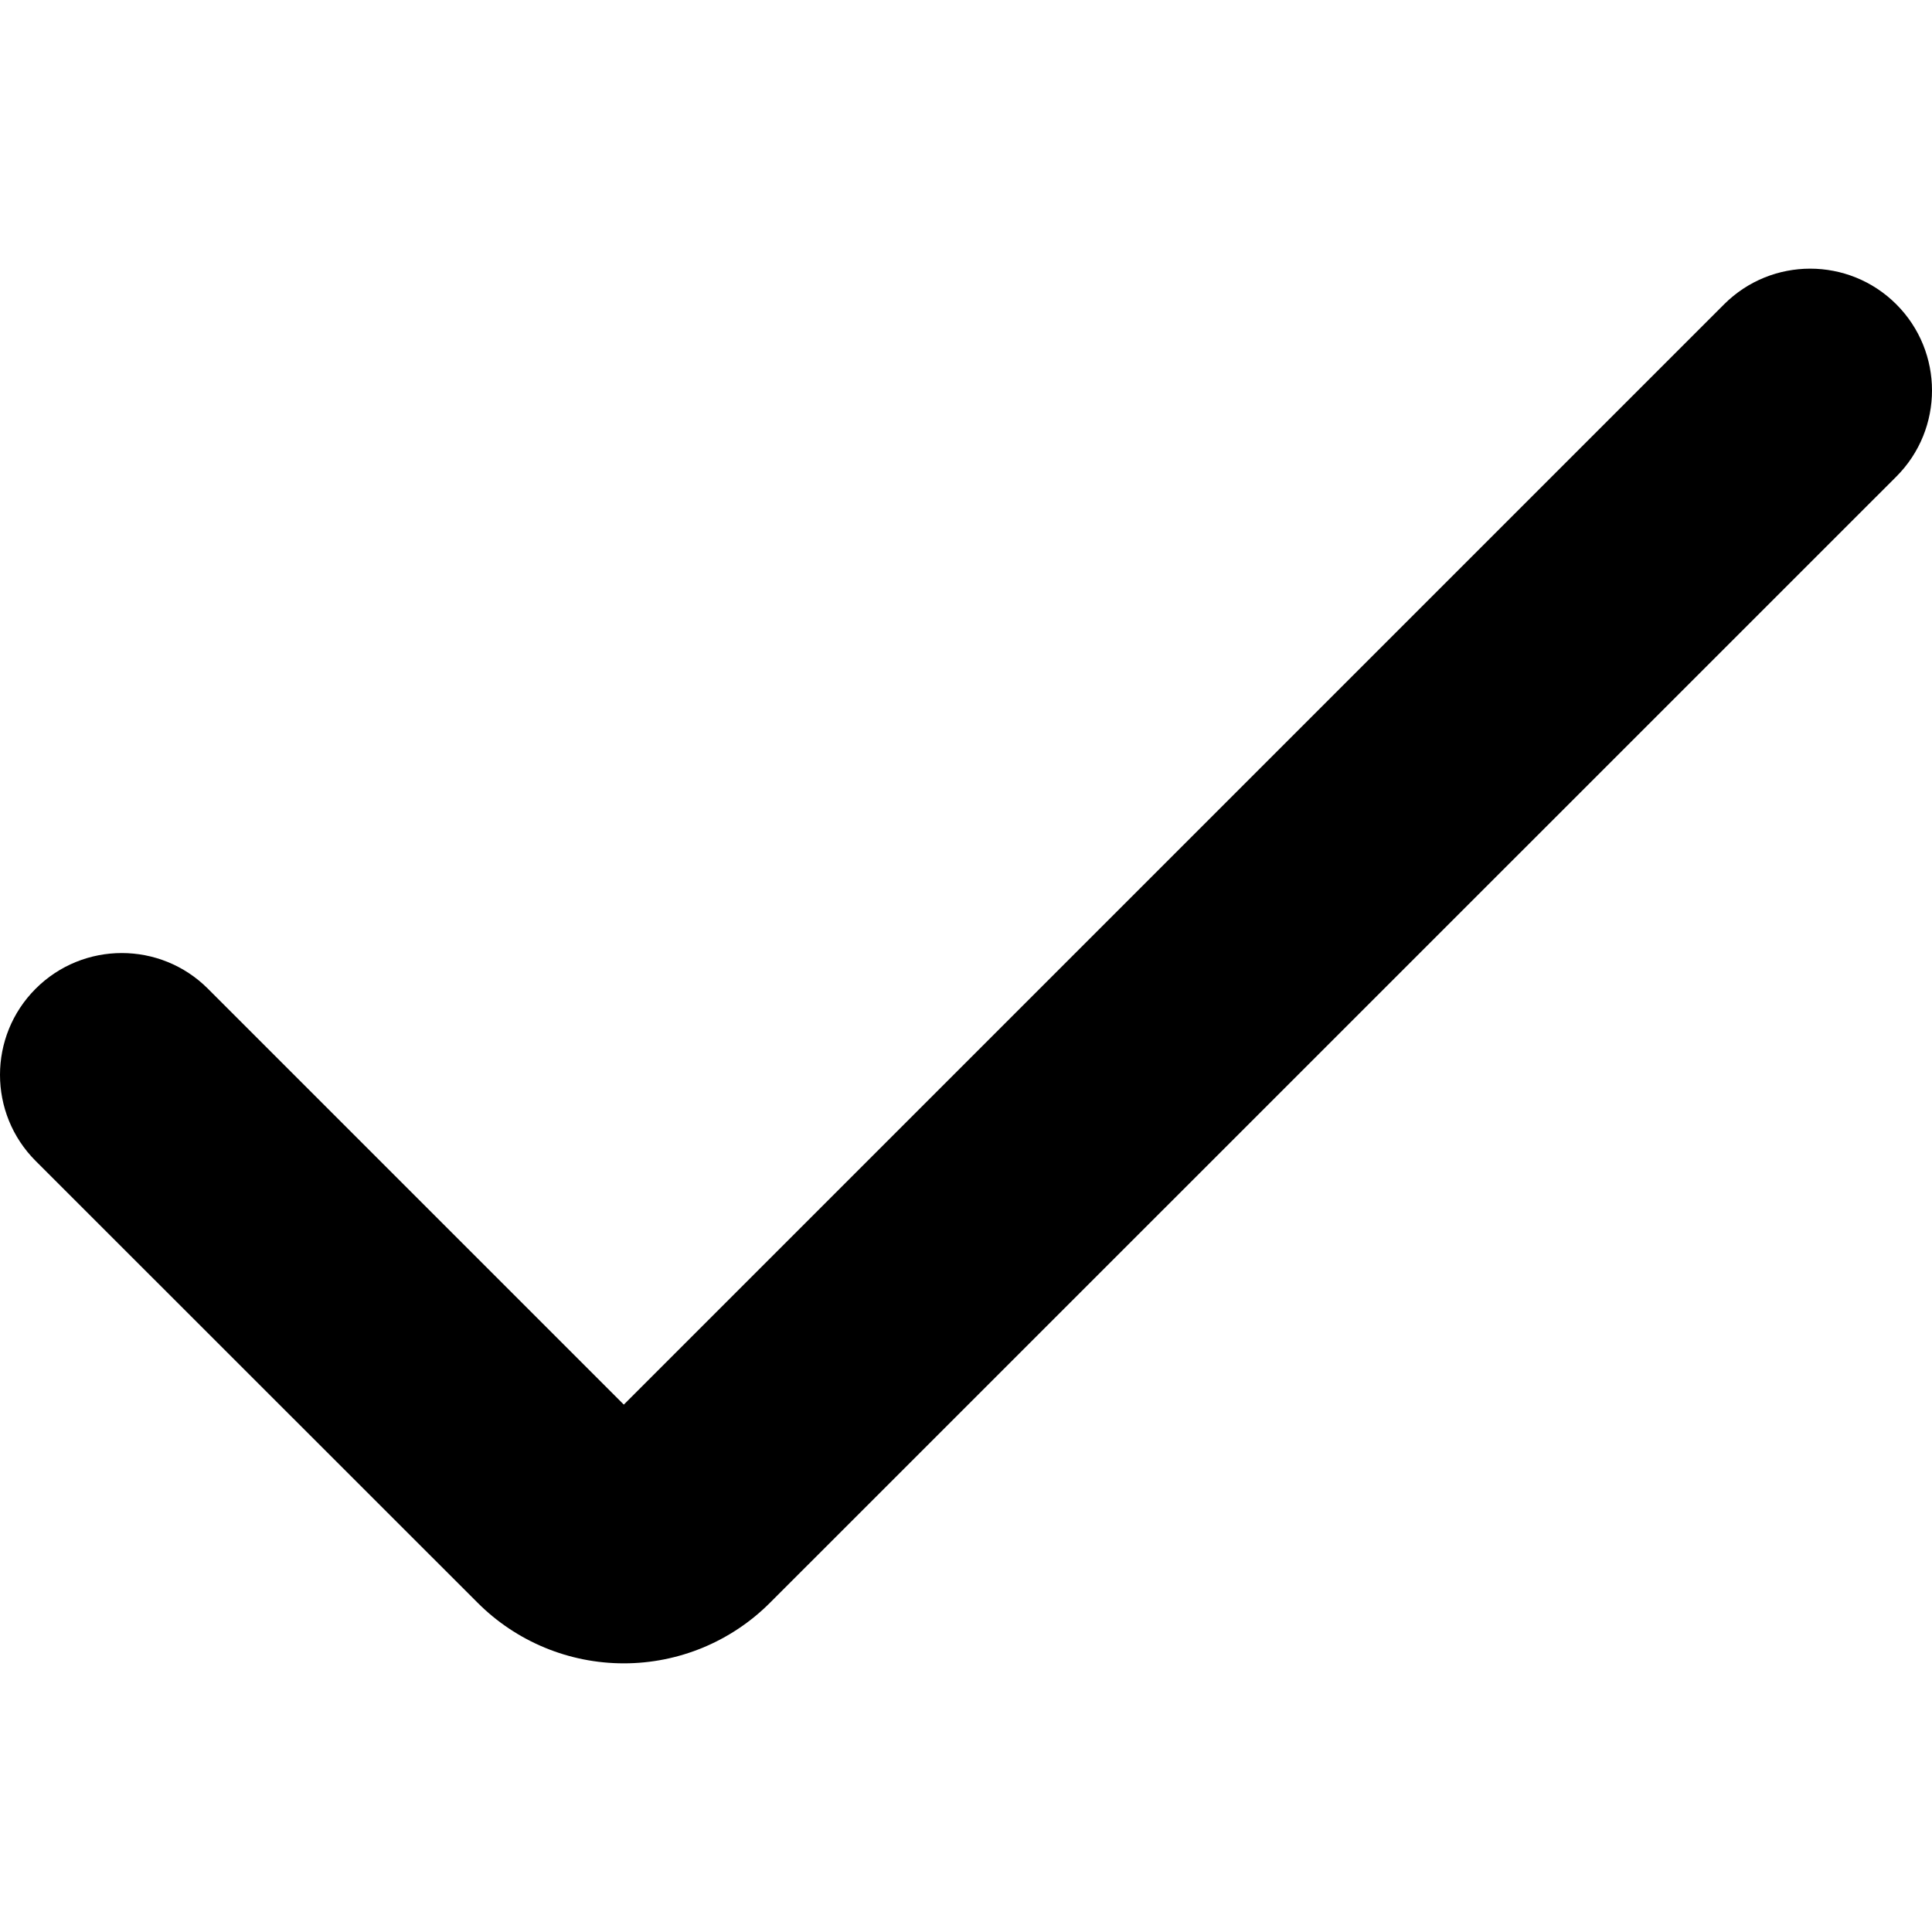
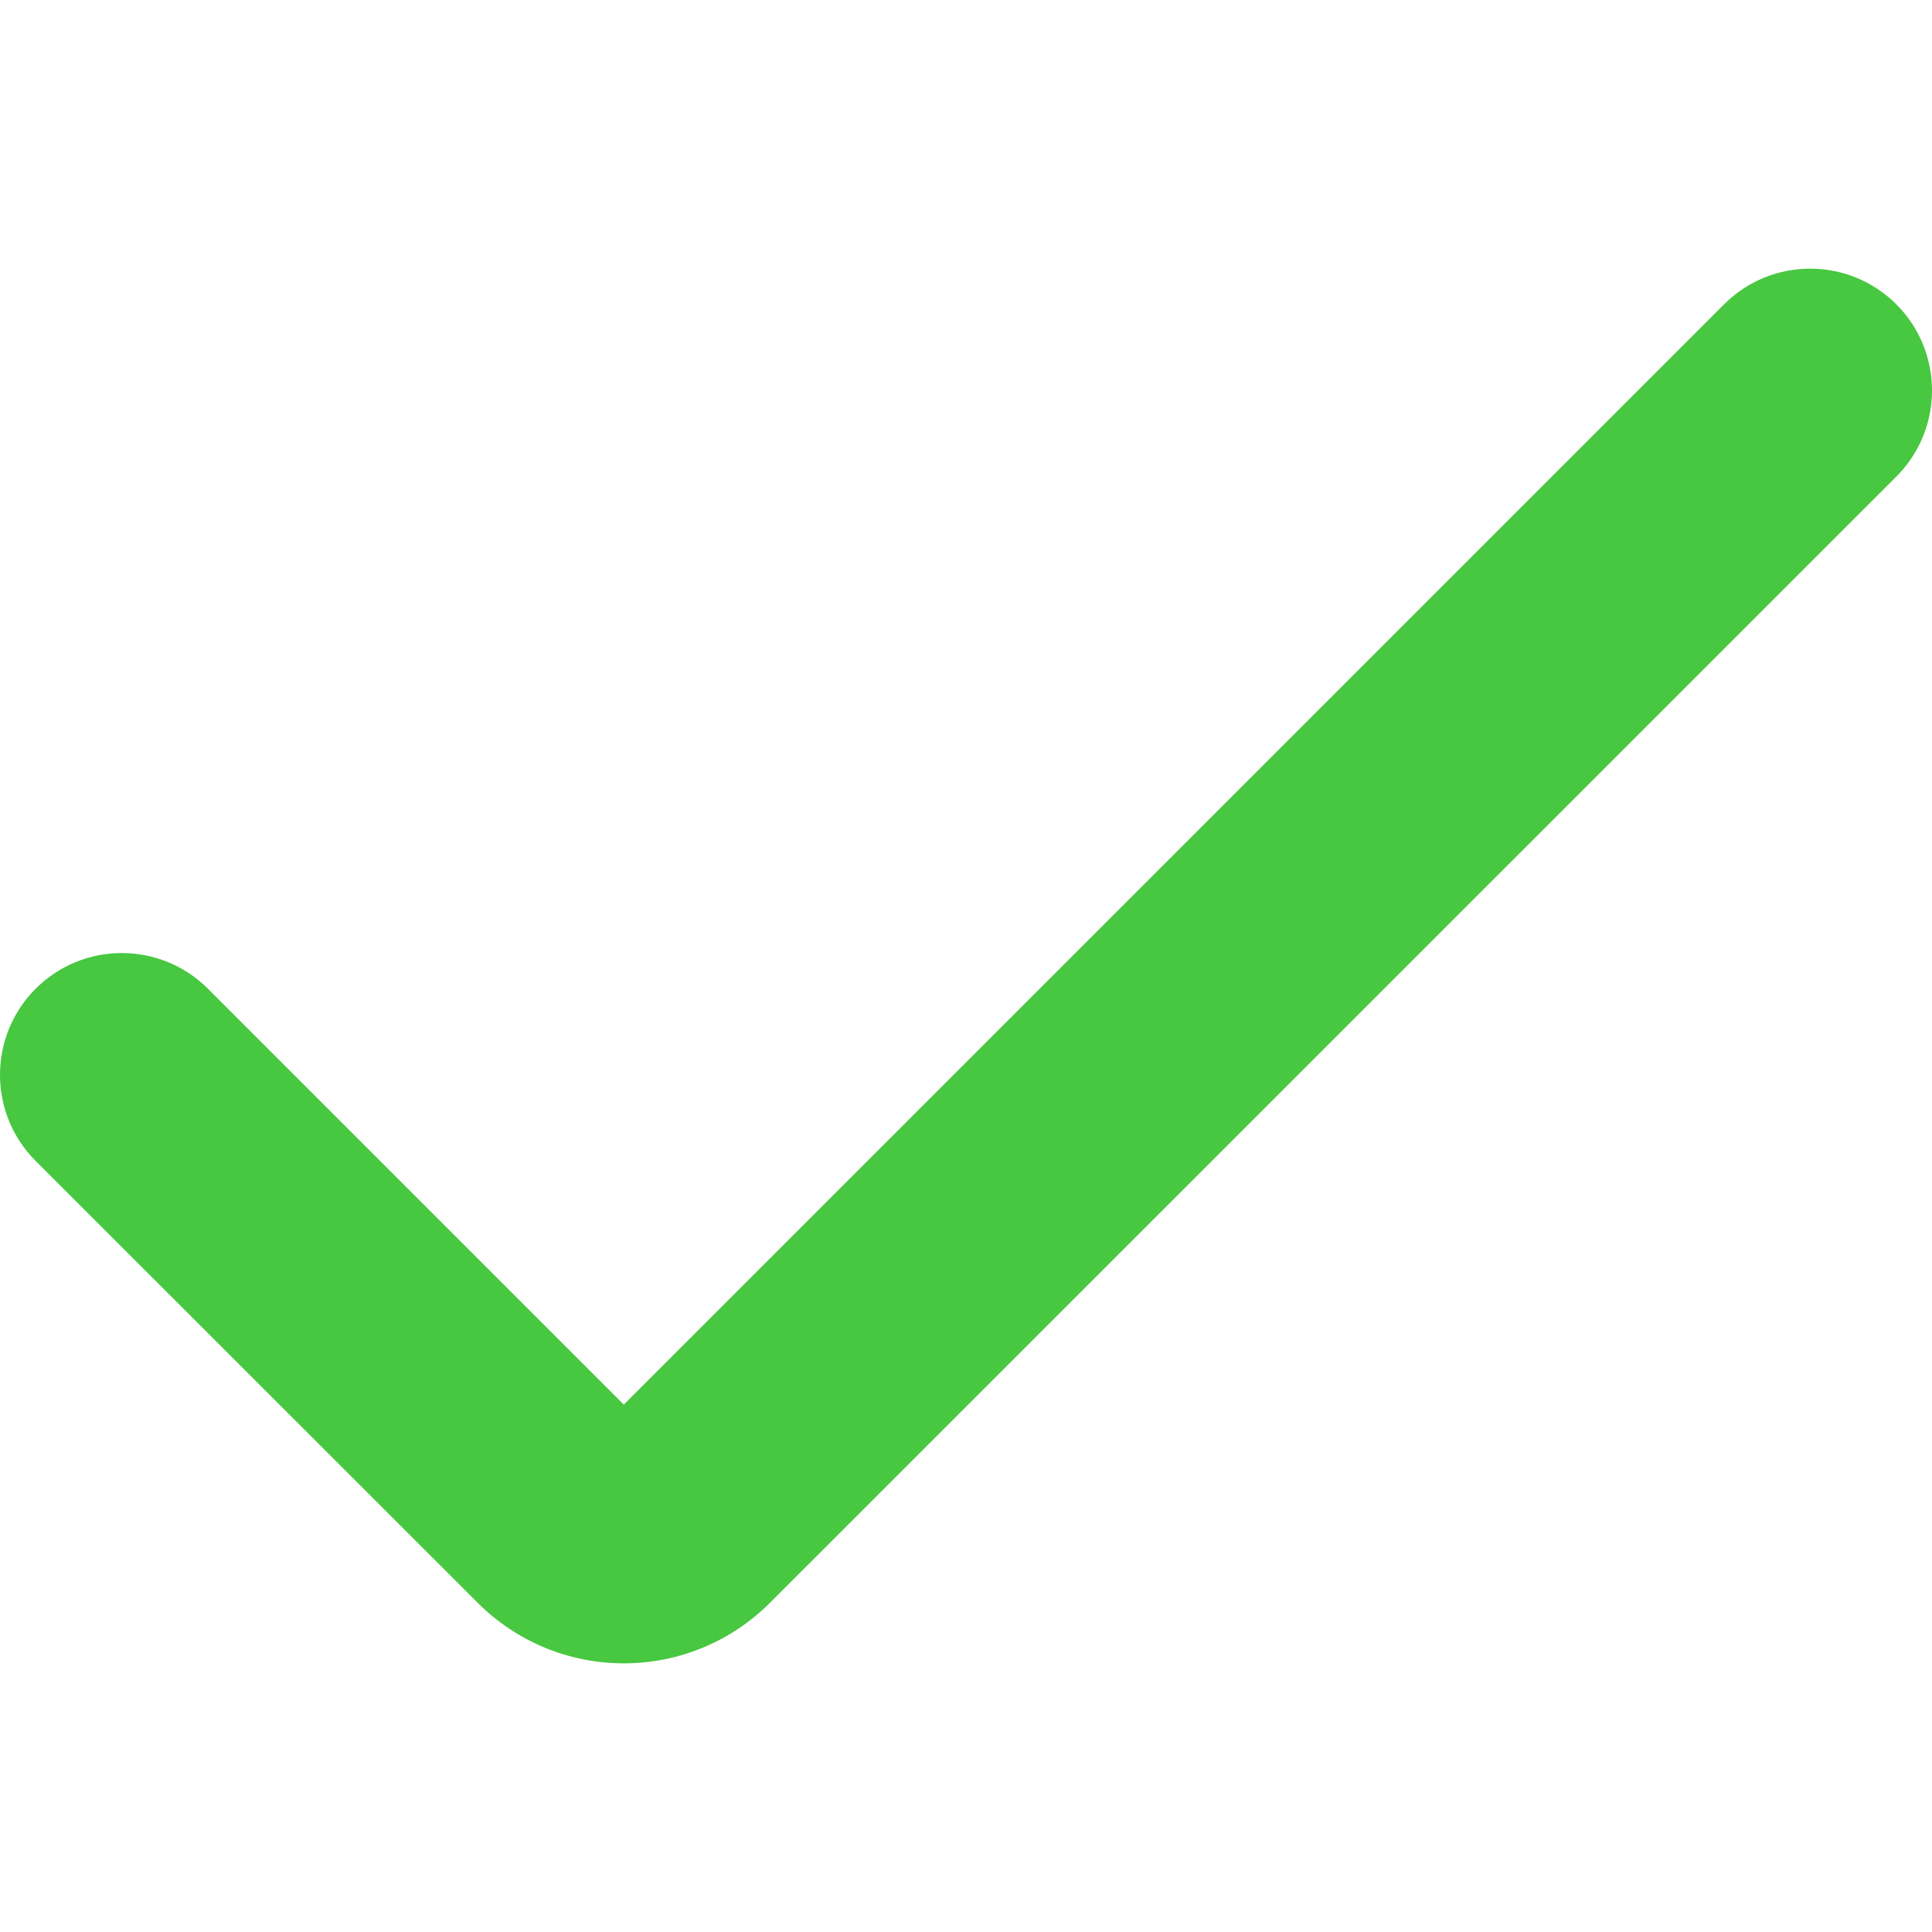
<svg xmlns="http://www.w3.org/2000/svg" version="1.1" id="Capa_1" x="0px" y="0px" viewBox="0 0 507.506 507.506" style="enable-background:new 0 0 507.506 507.506;" xml:space="preserve" width="12" height="12">
  <g>
-     <path d="M163.865,436.934c-14.406,0.006-28.222-5.72-38.4-15.915L9.369,304.966c-12.492-12.496-12.492-32.752,0-45.248l0,0   c12.496-12.492,32.752-12.492,45.248,0l109.248,109.248L452.889,79.942c12.496-12.492,32.752-12.492,45.248,0l0,0   c12.492,12.496,12.492,32.752,0,45.248L202.265,421.019C192.087,431.214,178.271,436.94,163.865,436.934z" />
+     <path fill="#48c740" d="M163.865,436.934c-14.406,0.006-28.222-5.72-38.4-15.915L9.369,304.966c-12.492-12.496-12.492-32.752,0-45.248l0,0   c12.496-12.492,32.752-12.492,45.248,0l109.248,109.248L452.889,79.942c12.496-12.492,32.752-12.492,45.248,0l0,0   c12.492,12.496,12.492,32.752,0,45.248L202.265,421.019C192.087,431.214,178.271,436.94,163.865,436.934z" />
  </g>
</svg>
